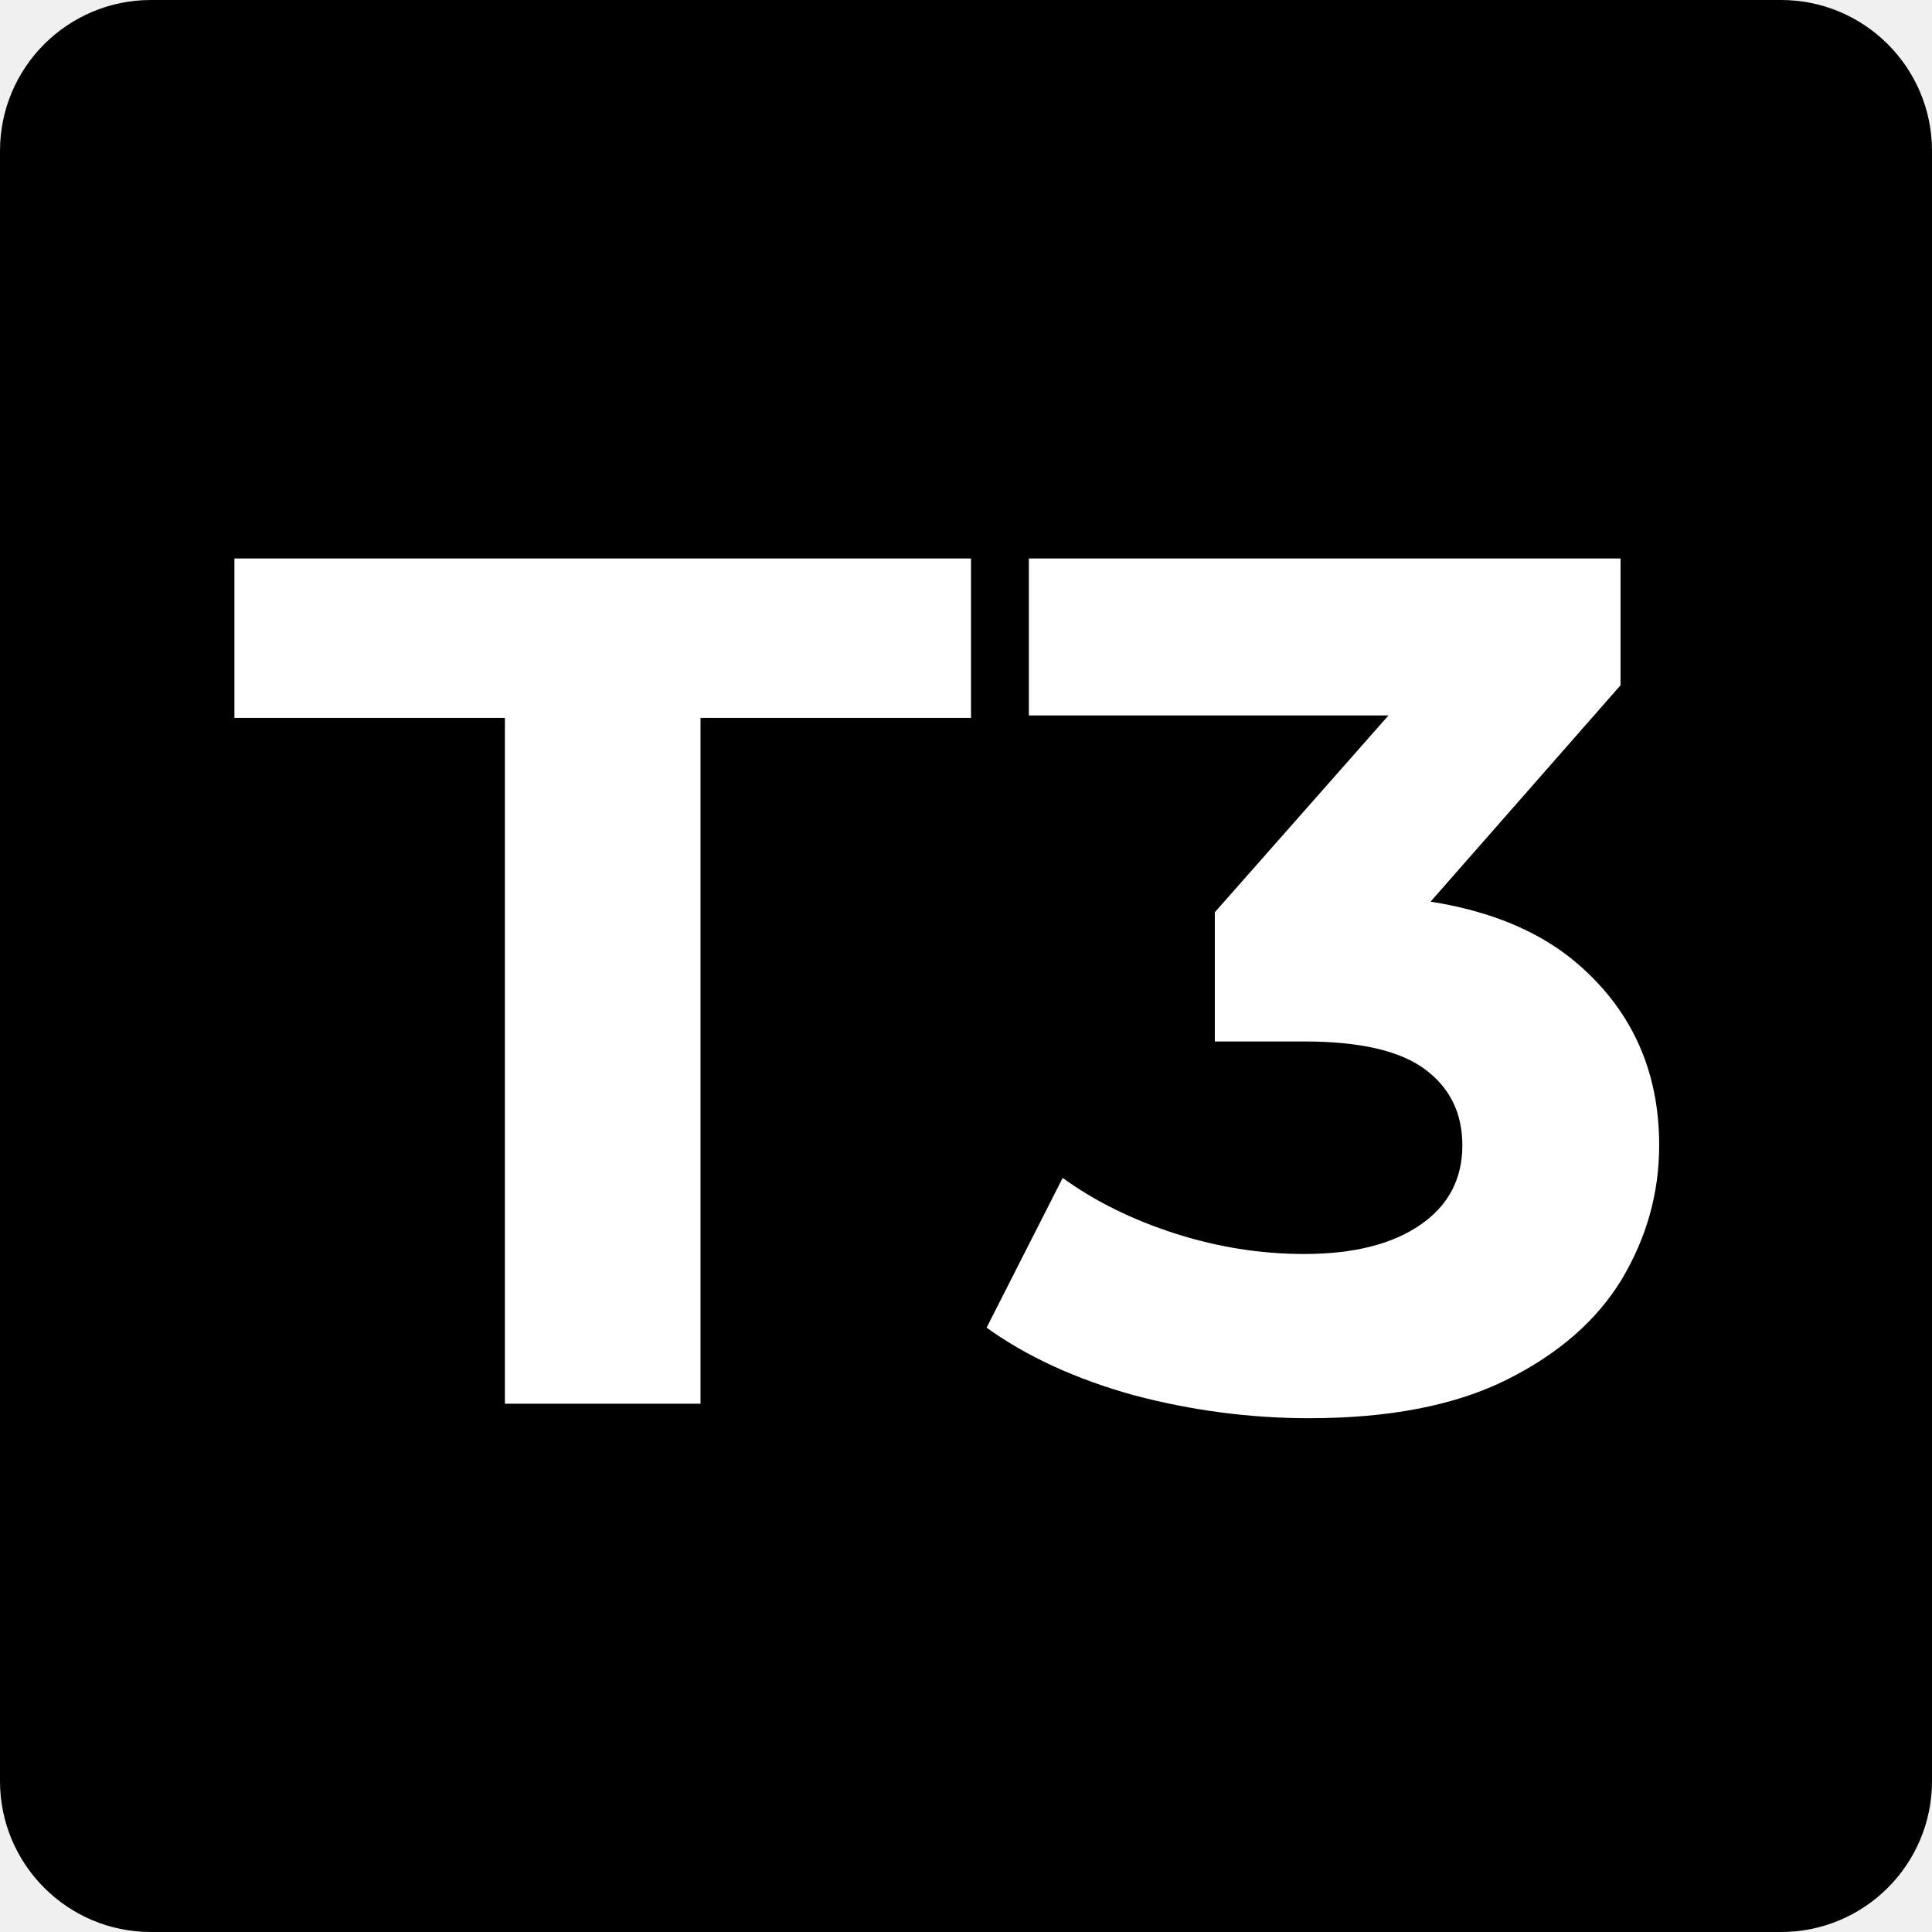
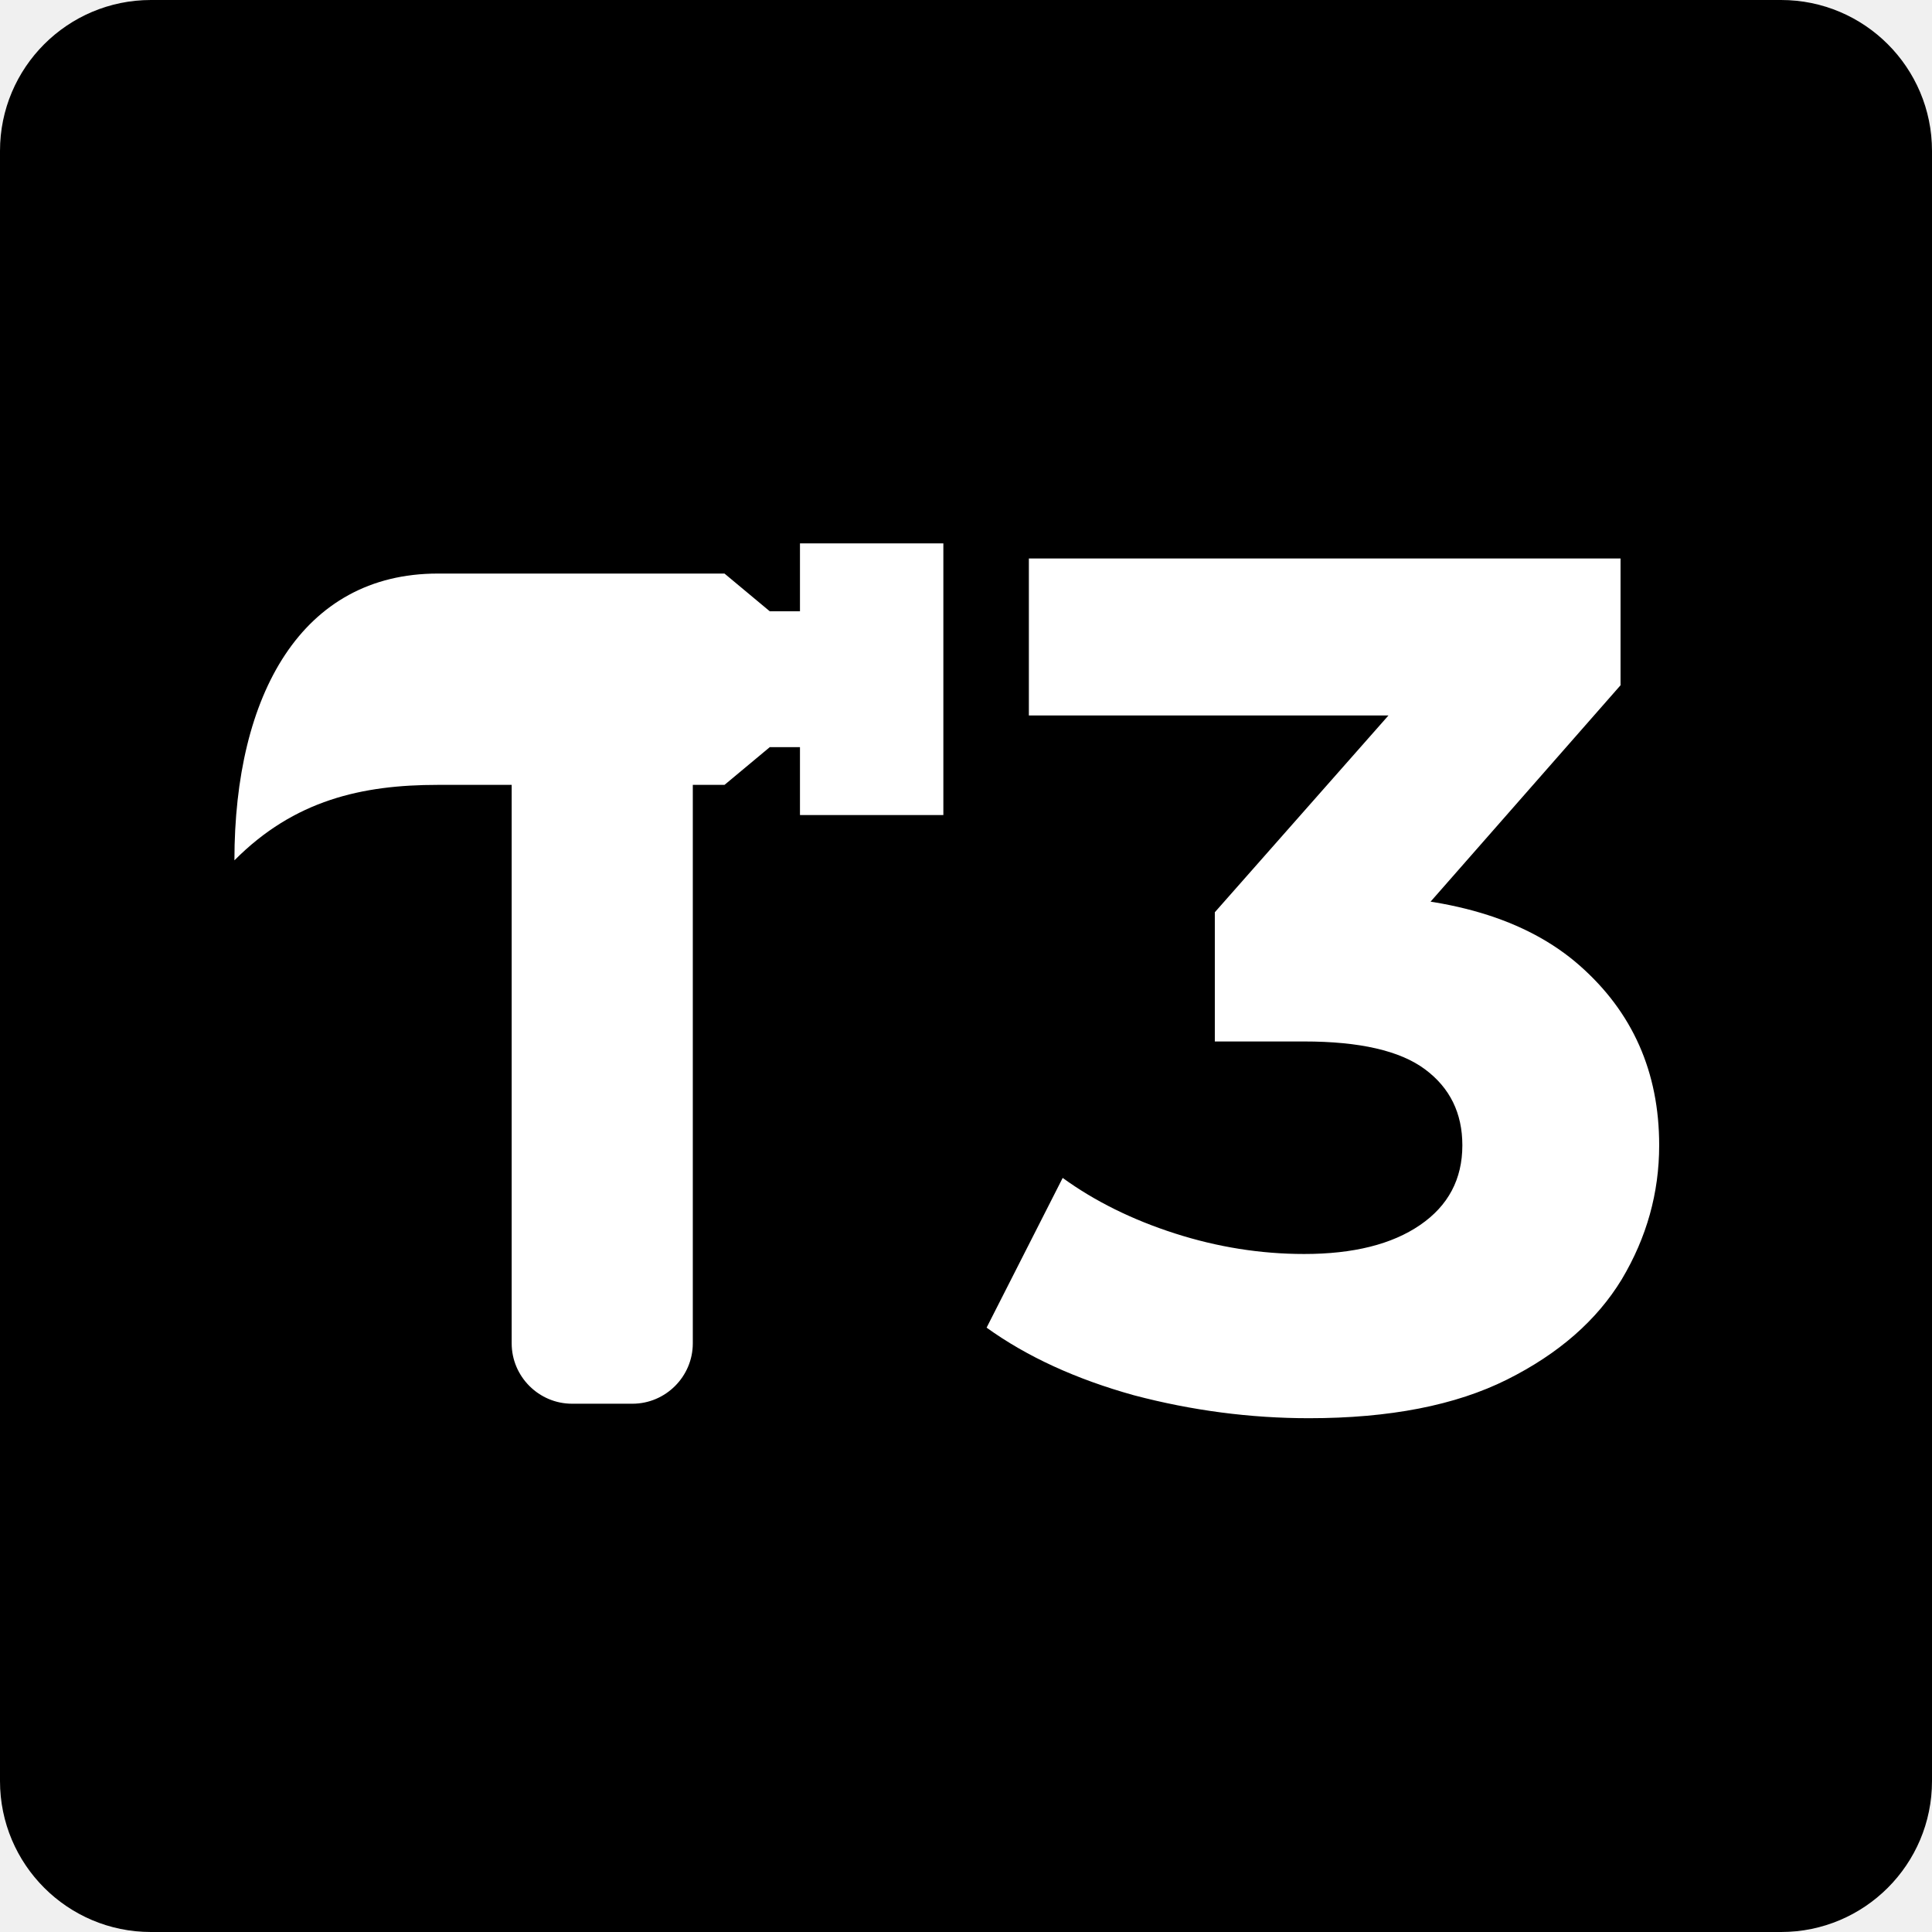
<svg xmlns="http://www.w3.org/2000/svg" width="128" height="128" viewBox="0 0 128 128" fill="none">
  <path d="M0 10C0 4.477 4.477 0 10 0H118C123.523 0 128 4.477 128 10V118C128 123.523 123.523 128 118 128H10C4.477 128 0 123.523 0 118V10Z" fill="black" />
-   <path d="M33.451 93V47.56H15.531V37H64.331V47.56H46.411V93H33.451ZM86.725 93.96C82.832 93.96 78.965 93.453 75.125 92.44C71.285 91.373 68.032 89.88 65.365 87.96L70.405 78.04C72.539 79.587 75.019 80.813 77.845 81.72C80.672 82.627 83.525 83.08 86.405 83.08C89.659 83.08 92.219 82.44 94.085 81.16C95.952 79.88 96.885 78.12 96.885 75.88C96.885 73.747 96.059 72.067 94.405 70.84C92.752 69.613 90.085 69 86.405 69H80.485V60.44L96.085 42.76L97.525 47.4H68.165V37H107.365V45.4L91.845 63.08L85.285 59.32H89.045C95.925 59.32 101.125 60.867 104.645 63.96C108.165 67.053 109.925 71.027 109.925 75.88C109.925 79.027 109.099 81.987 107.445 84.76C105.792 87.48 103.259 89.693 99.845 91.4C96.432 93.107 92.059 93.96 86.725 93.96Z" fill="white" />
+   <path d="M29 38H48L51 40.5H53V36H62.5V54H53V49.5H51L48 52H45.9V89C45.9 91.2 44.1 93 41.9 93H37.9C35.7 93 33.9 91.2 33.9 89V52H29C24 52 19.5 53 15.531 57C15.531 46 20 38 29 38ZM86.725 93.96C82.832 93.96 78.965 93.453 75.125 92.44C71.285 91.373 68.032 89.88 65.365 87.96L70.405 78.04C72.539 79.587 75.019 80.813 77.845 81.72C80.672 82.627 83.525 83.08 86.405 83.08C89.659 83.08 92.219 82.44 94.085 81.16C95.952 79.88 96.885 78.12 96.885 75.88C96.885 73.747 96.059 72.067 94.405 70.84C92.752 69.613 90.085 69 86.405 69H80.485V60.44L96.085 42.76L97.525 47.4H68.165V37H107.365V45.4L91.845 63.08L85.285 59.32H89.045C95.925 59.32 101.125 60.867 104.645 63.96C108.165 67.053 109.925 71.027 109.925 75.88C109.925 79.027 109.099 81.987 107.445 84.76C105.792 87.48 103.259 89.693 99.845 91.4C96.432 93.107 92.059 93.96 86.725 93.96Z" fill="white" />
</svg>
